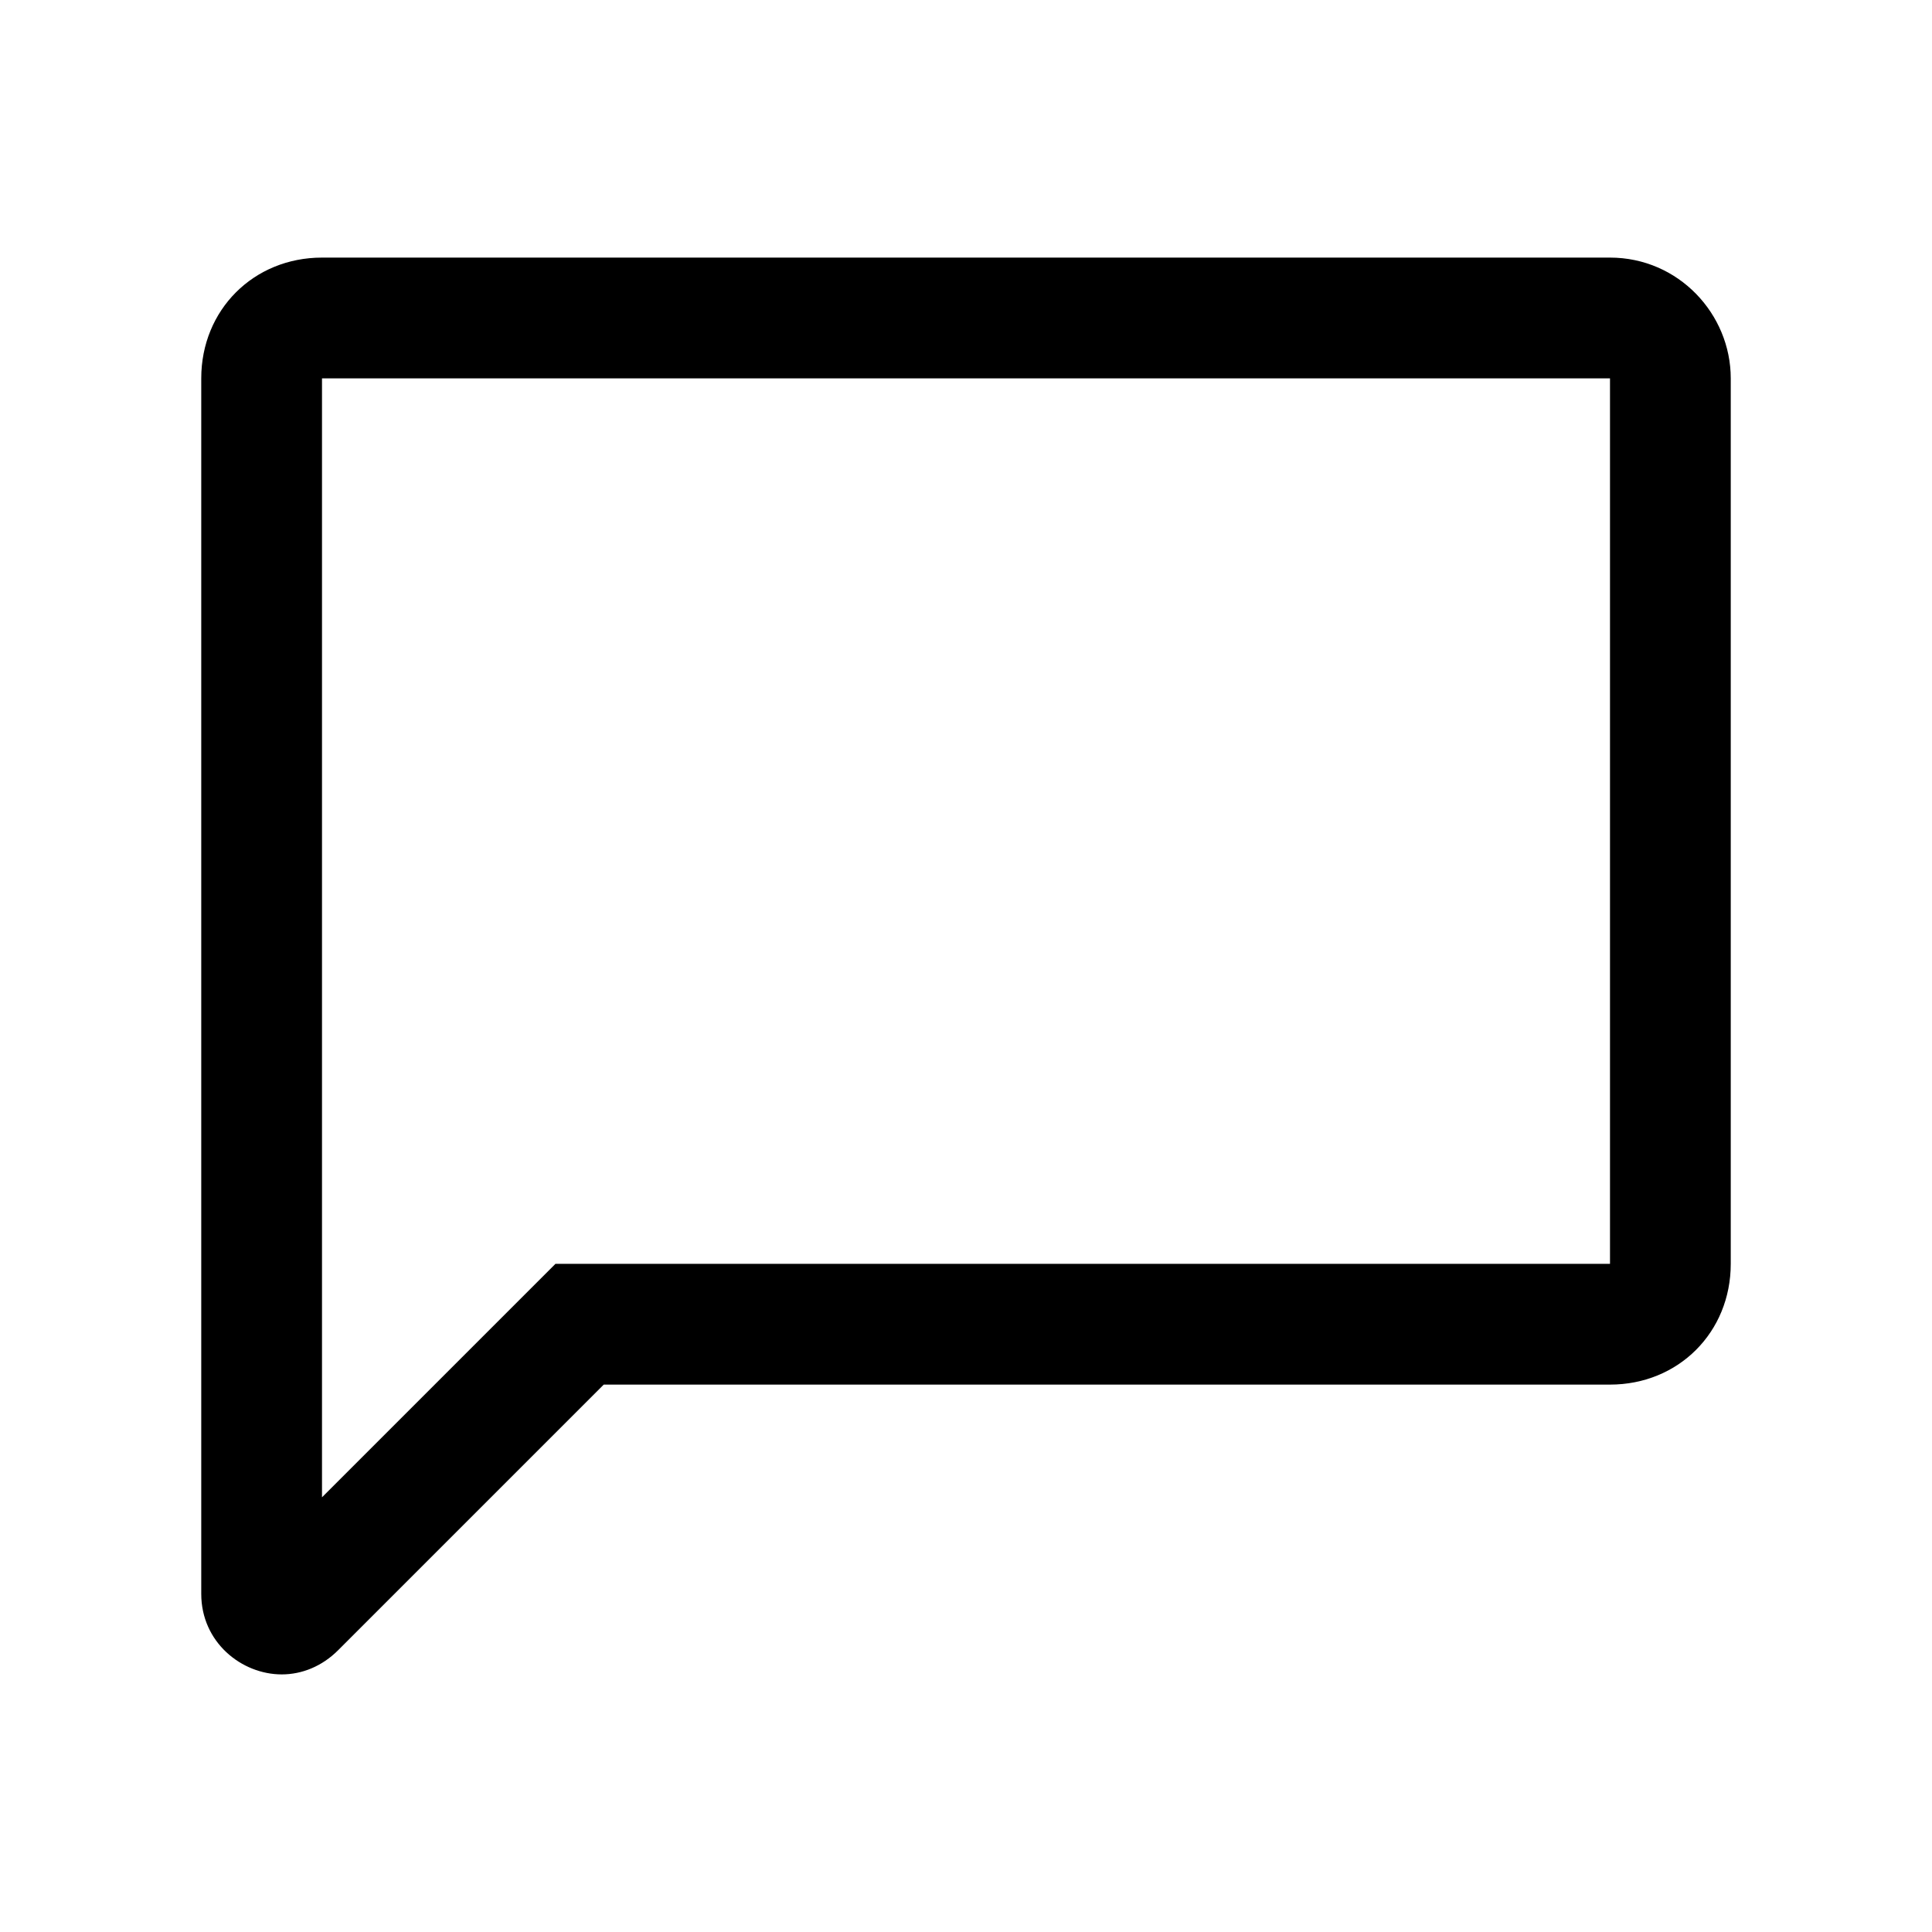
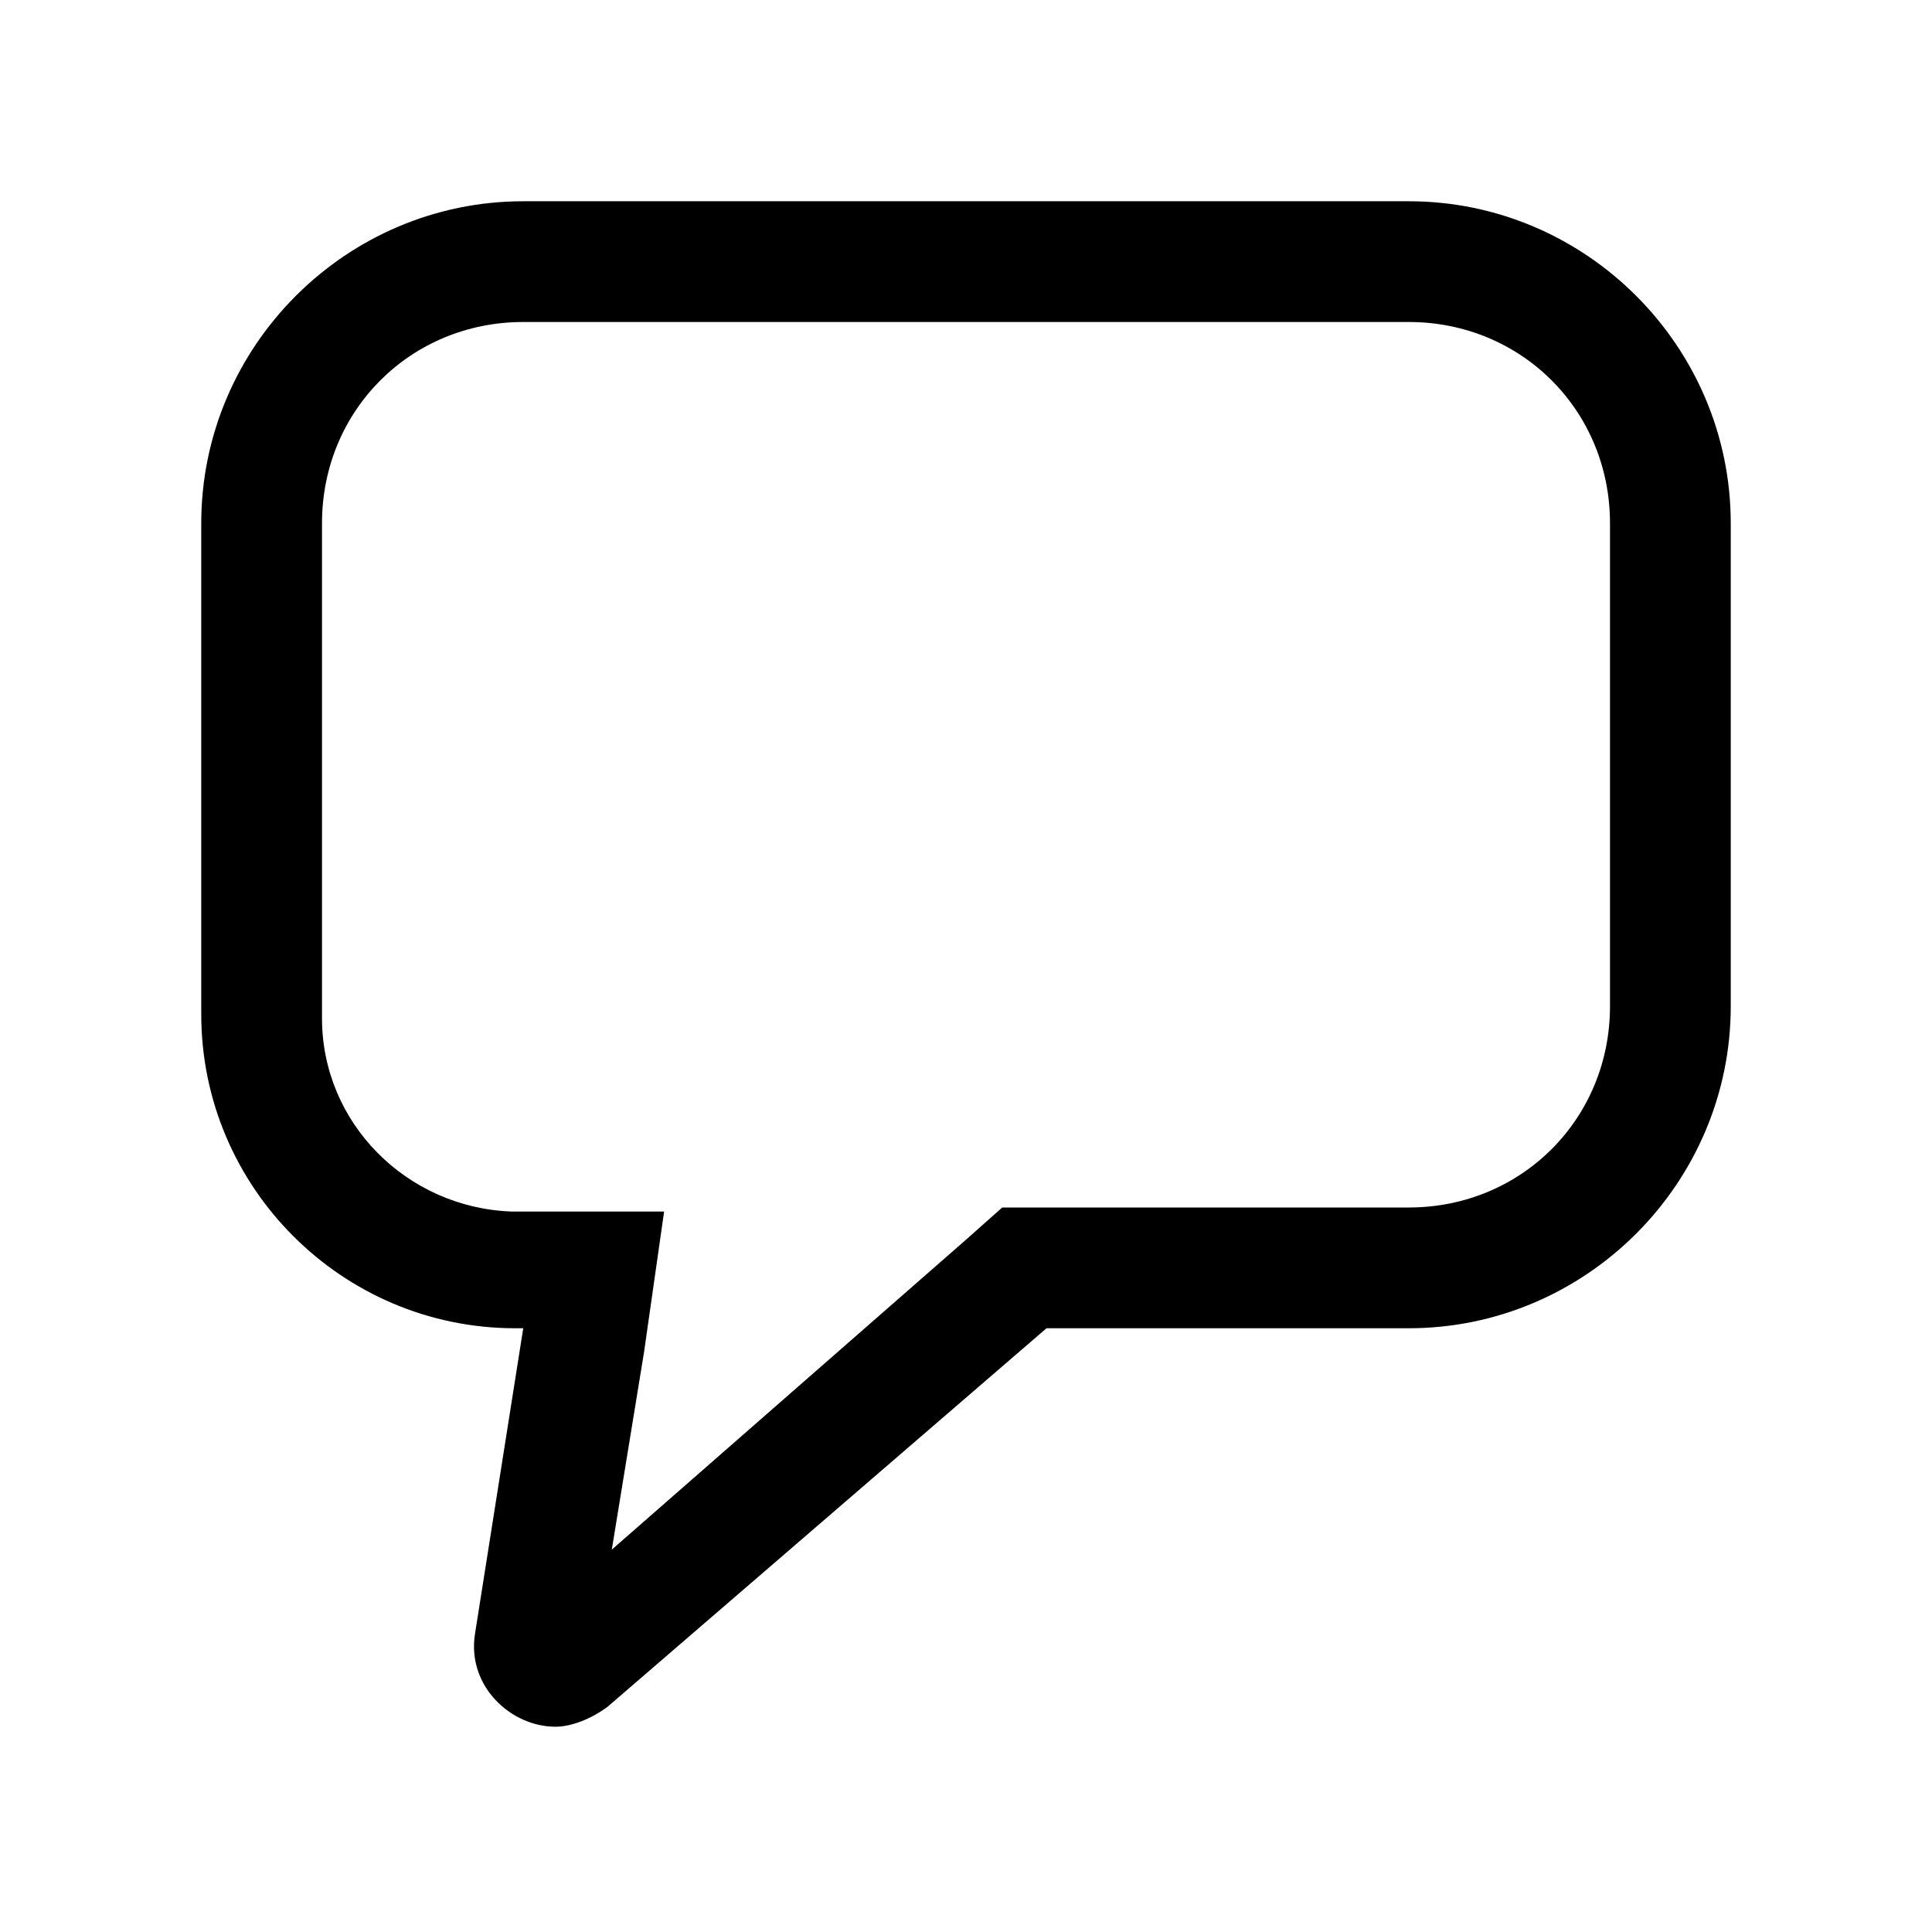
<svg xmlns="http://www.w3.org/2000/svg" viewBox="0 0 48 48">
-   <path d="M40 9.4v22H13.8l-.9.9L8 37.2V9.4h32m0-3H8c-1.7 0-3 1.3-3 3v30.2c0 1.2 1 2 2 2 .5 0 1-.2 1.4-.6l6.6-6.6h25c1.7 0 3-1.3 3-3v-22c0-1.6-1.3-3-3-3z" />
+   <path d="M35 8c2.8 0 5 2.2 5 5v12c0 2.8-2.2 5-5 5H24.9l-.9.8-8.8 7.7.8-4.9.5-3.5h-3.8C10.1 30 8 27.9 8 25.3V13c0-2.8 2.2-5 5-5h22m0-3H13c-4.4 0-8 3.6-8 8v12.2c0 4.3 3.5 7.8 7.8 7.8h.2l-1.2 7.6c-.2 1.3.9 2.3 2 2.3.4 0 .9-.2 1.3-.5L26 33h9c4.4 0 8-3.6 8-8V13c0-4.4-3.6-8-8-8z" />
</svg>
